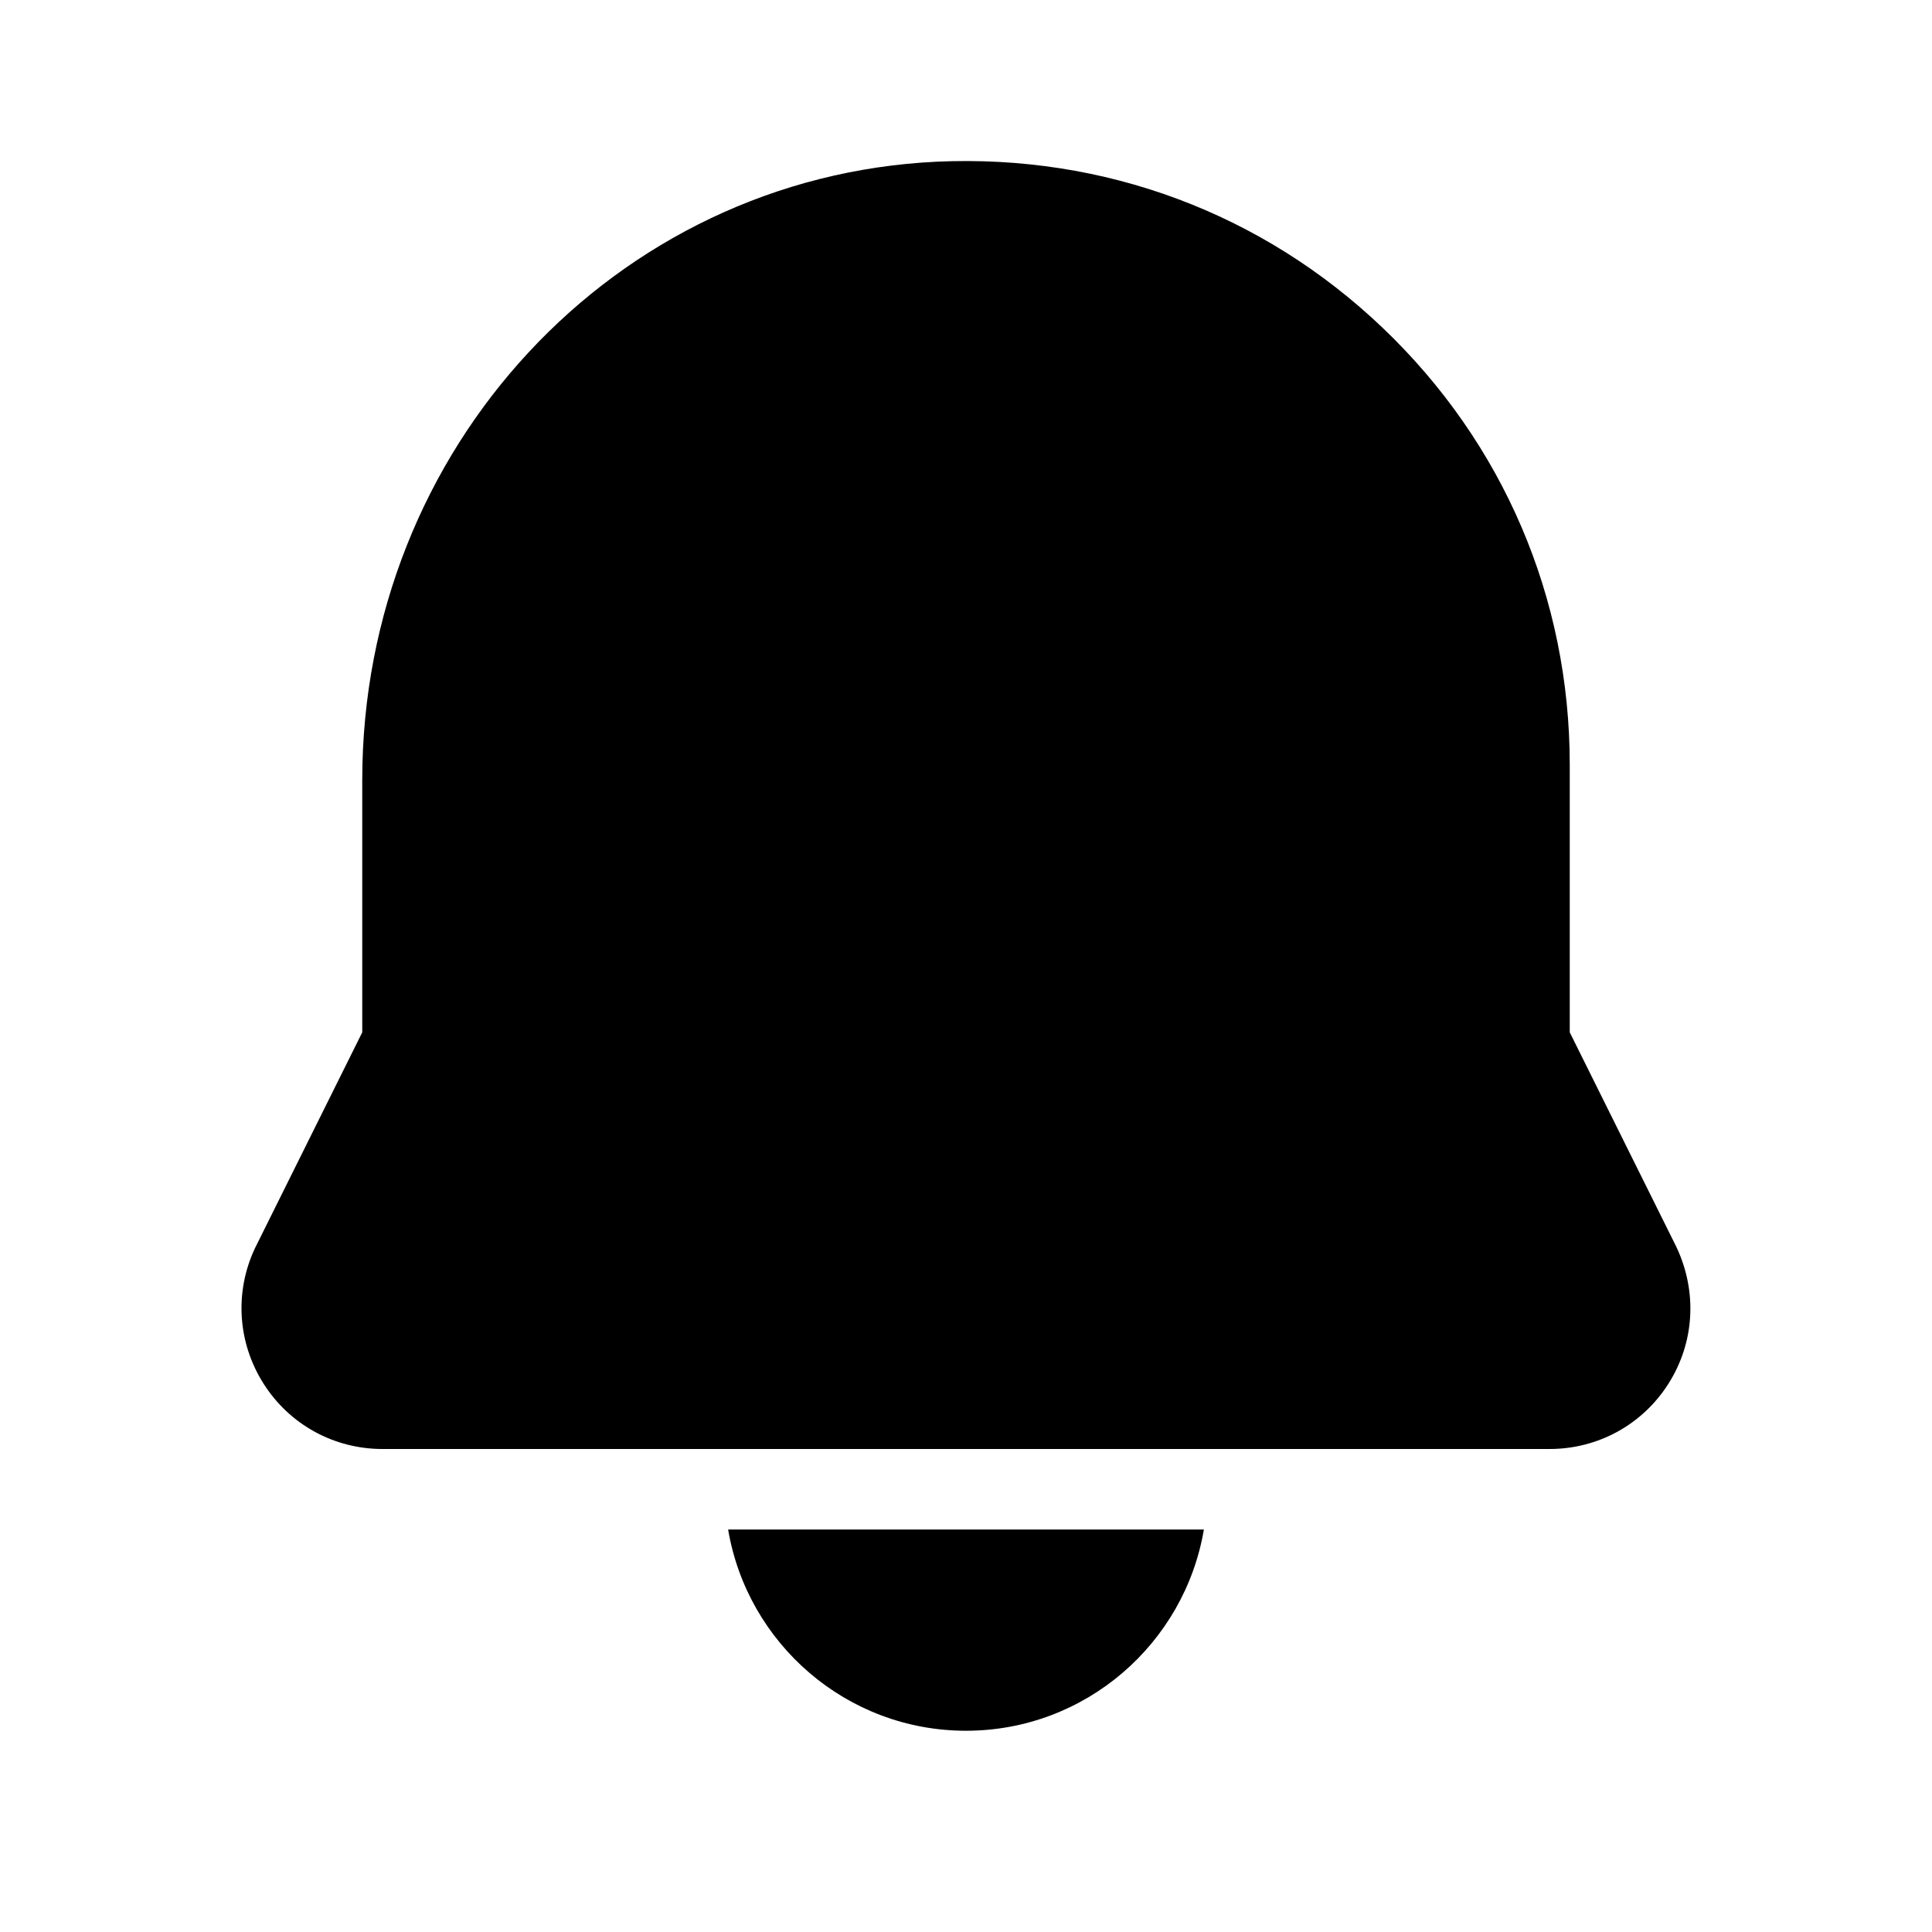
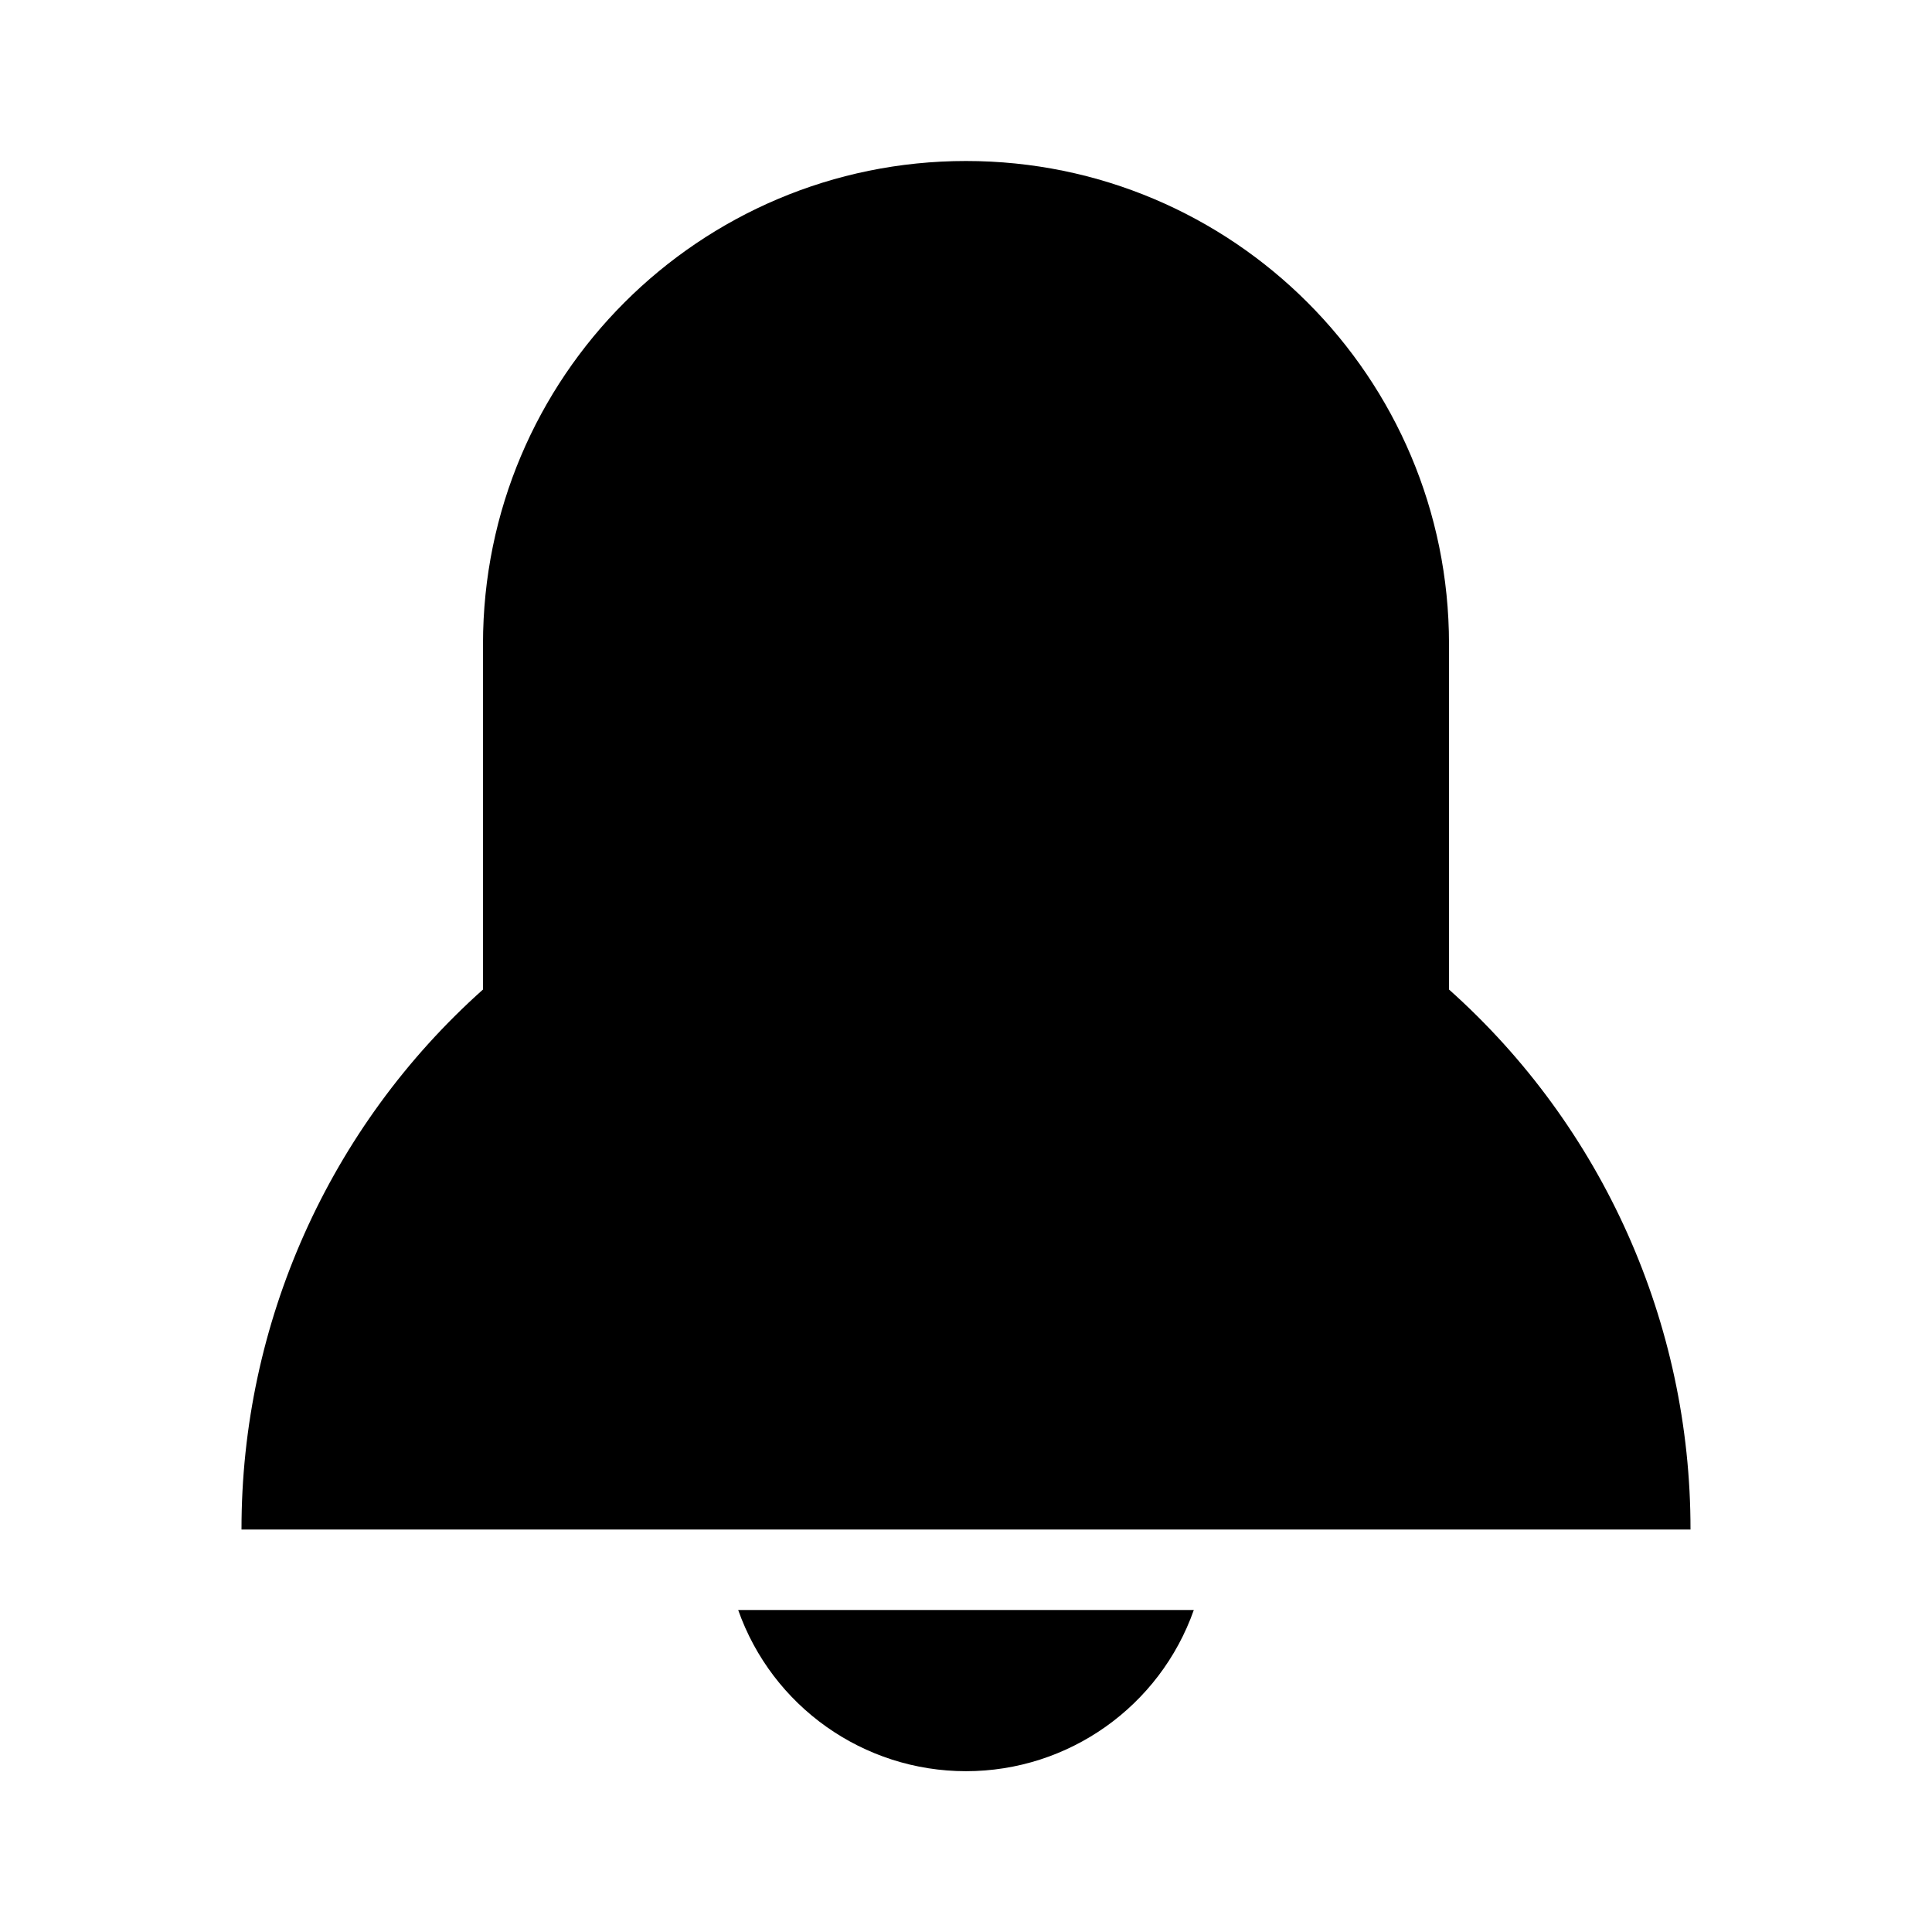
- <svg xmlns="http://www.w3.org/2000/svg" fill="#000000" viewBox="0 0 48 48" width="48px" height="48px">
-   <path d="M38.498,36H9.502c-1.205,0-2.31-0.607-2.955-1.625S5.822,32.1,6.335,31.01L9,25.648v-6.267 c0-8.239,6.271-14.987,14.277-15.364l0,0c4.151-0.188,8.08,1.271,11.075,4.128C37.35,11.004,39,14.859,39,19v6.648l2.65,5.333 c0.527,1.119,0.448,2.377-0.197,3.395S39.703,36,38.498,36z M23.348,5.516h0.01H23.348z" />
-   <path d="M18.09,38c0.478,2.833,2.942,5,5.91,5s5.431-2.167,5.91-5H18.09z" />
+ <svg xmlns="http://www.w3.org/2000/svg" viewBox="-3 -2 24 24" width="32" height="32" preserveAspectRatio="xMinYMin" class="icon__icon">
+   <path d="M18 17H0a8.978 8.978 0 0 1 3-6.708V6a6 6 0 1 1 12 0v4.292A8.978 8.978 0 0 1 18 17zM6.17 18h5.66a3.001 3.001 0 0 1-5.66 0z" />
</svg>
